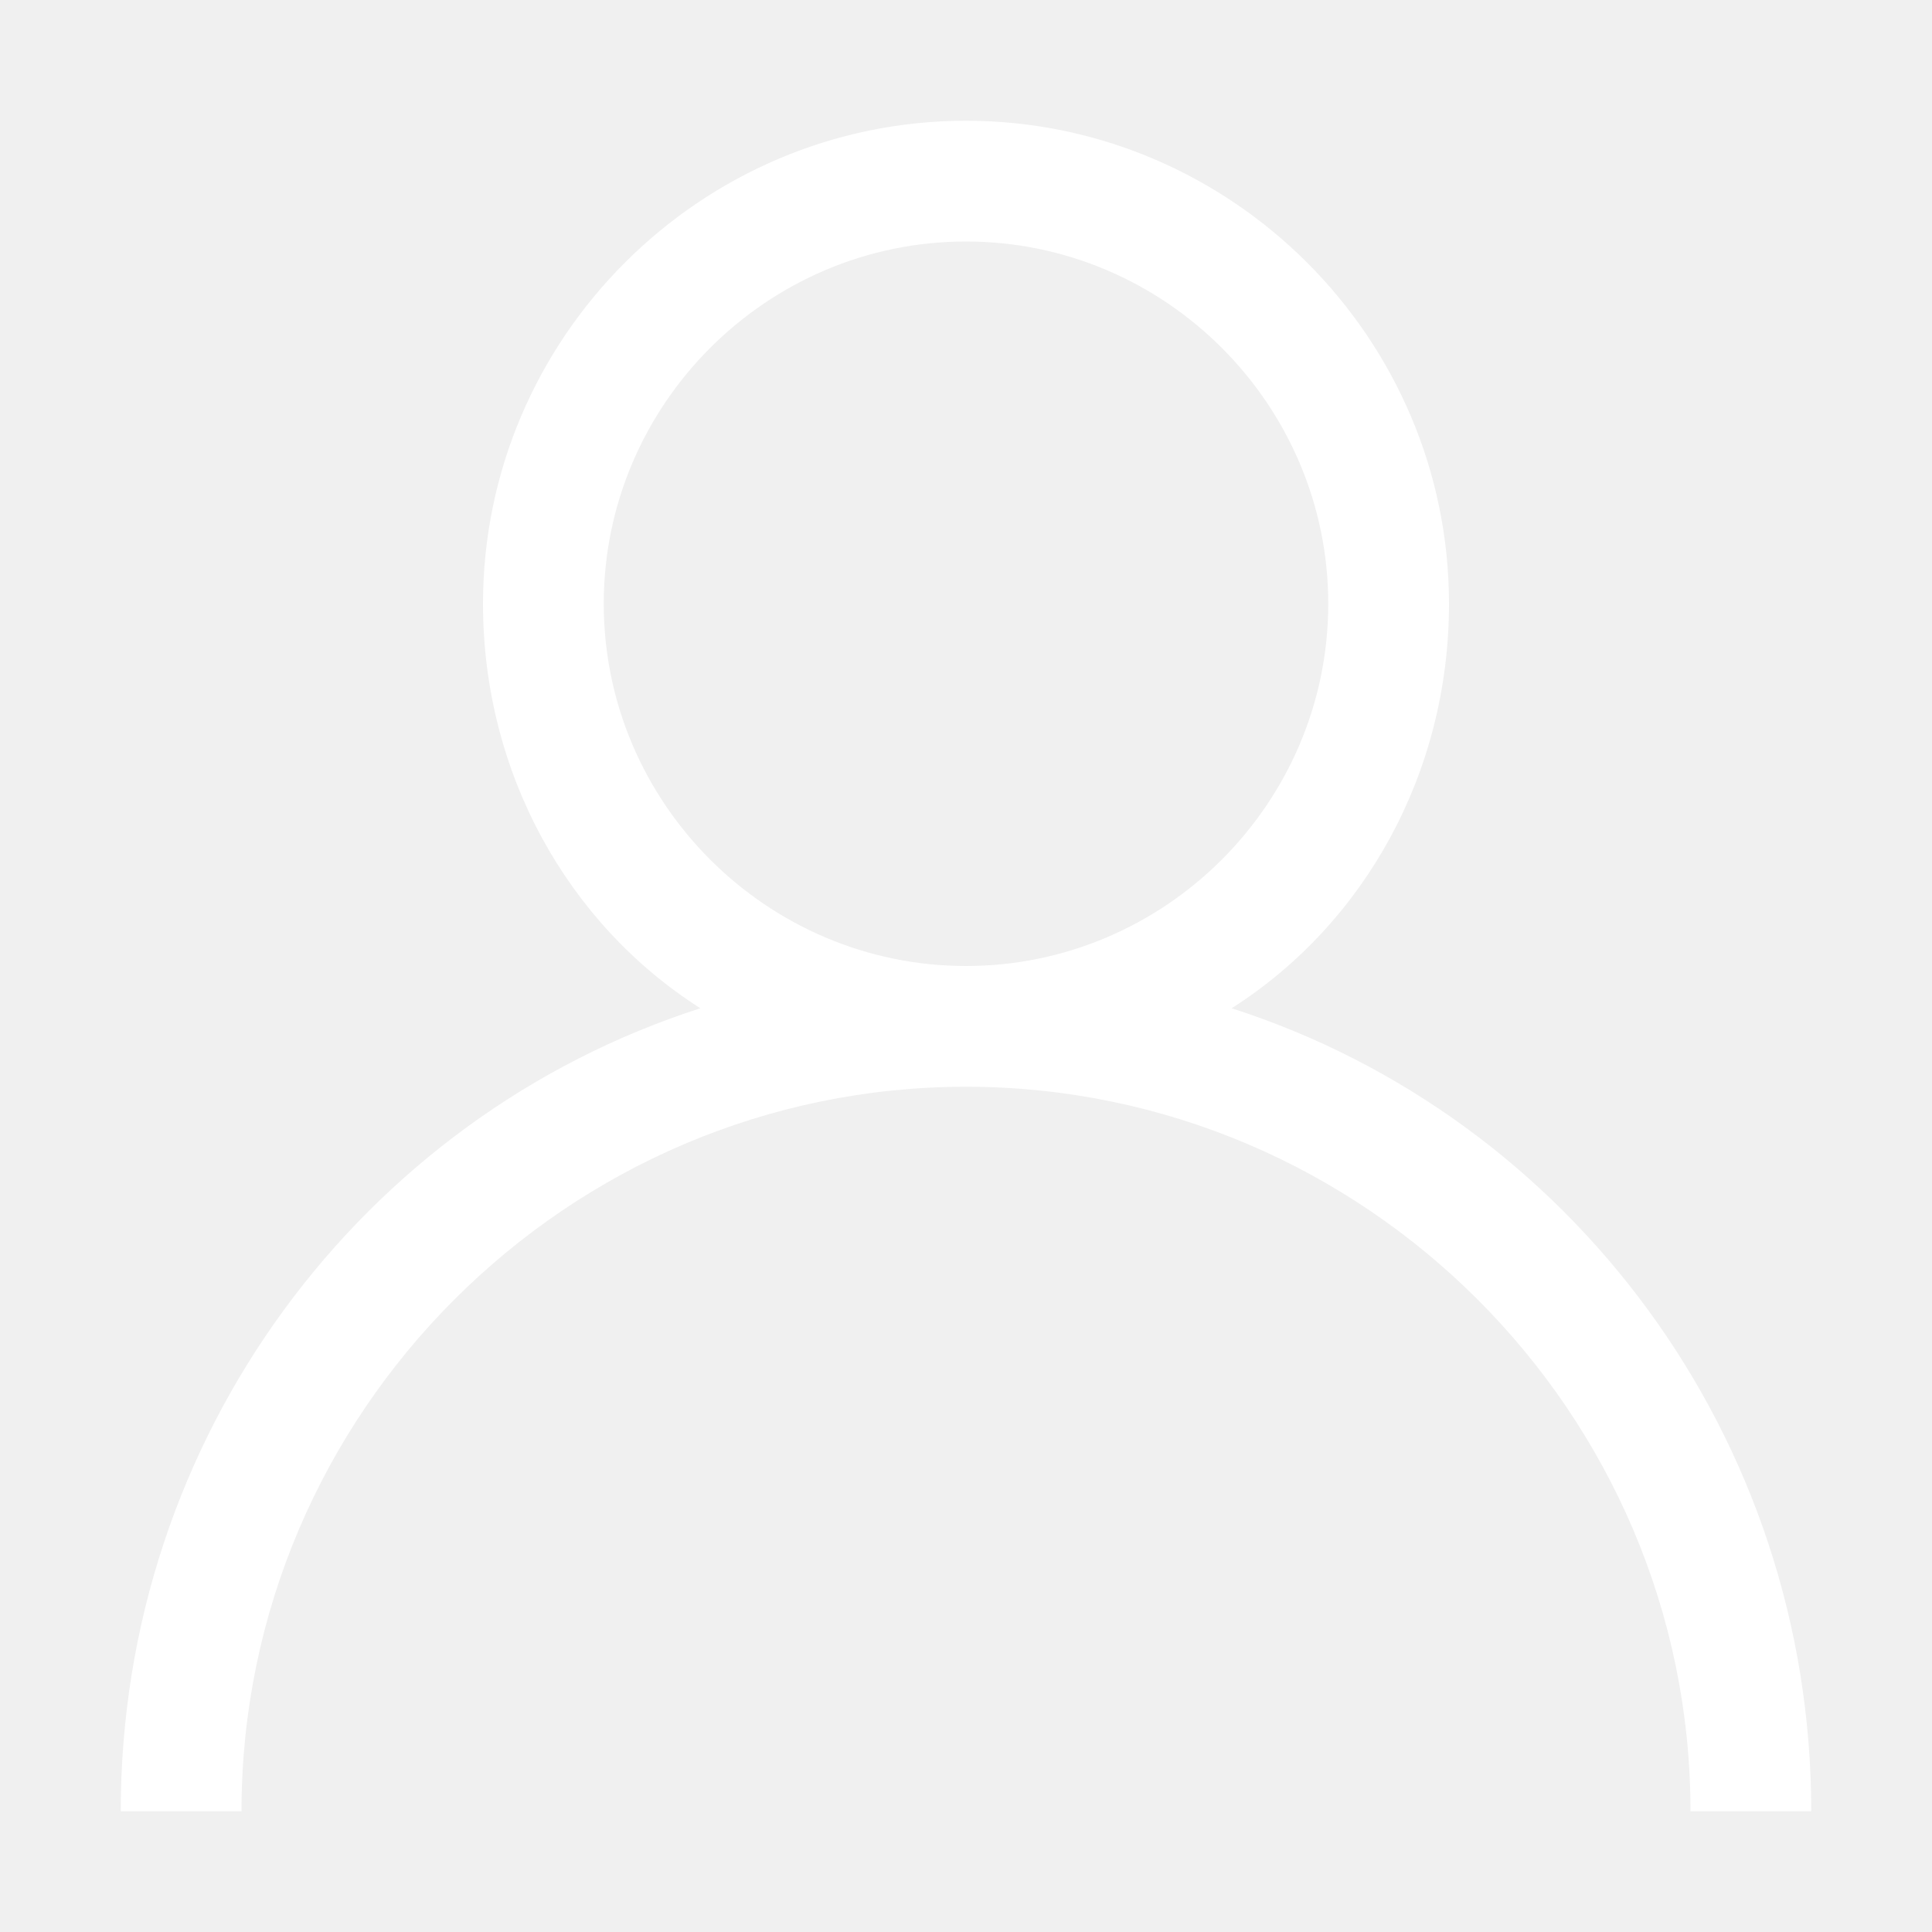
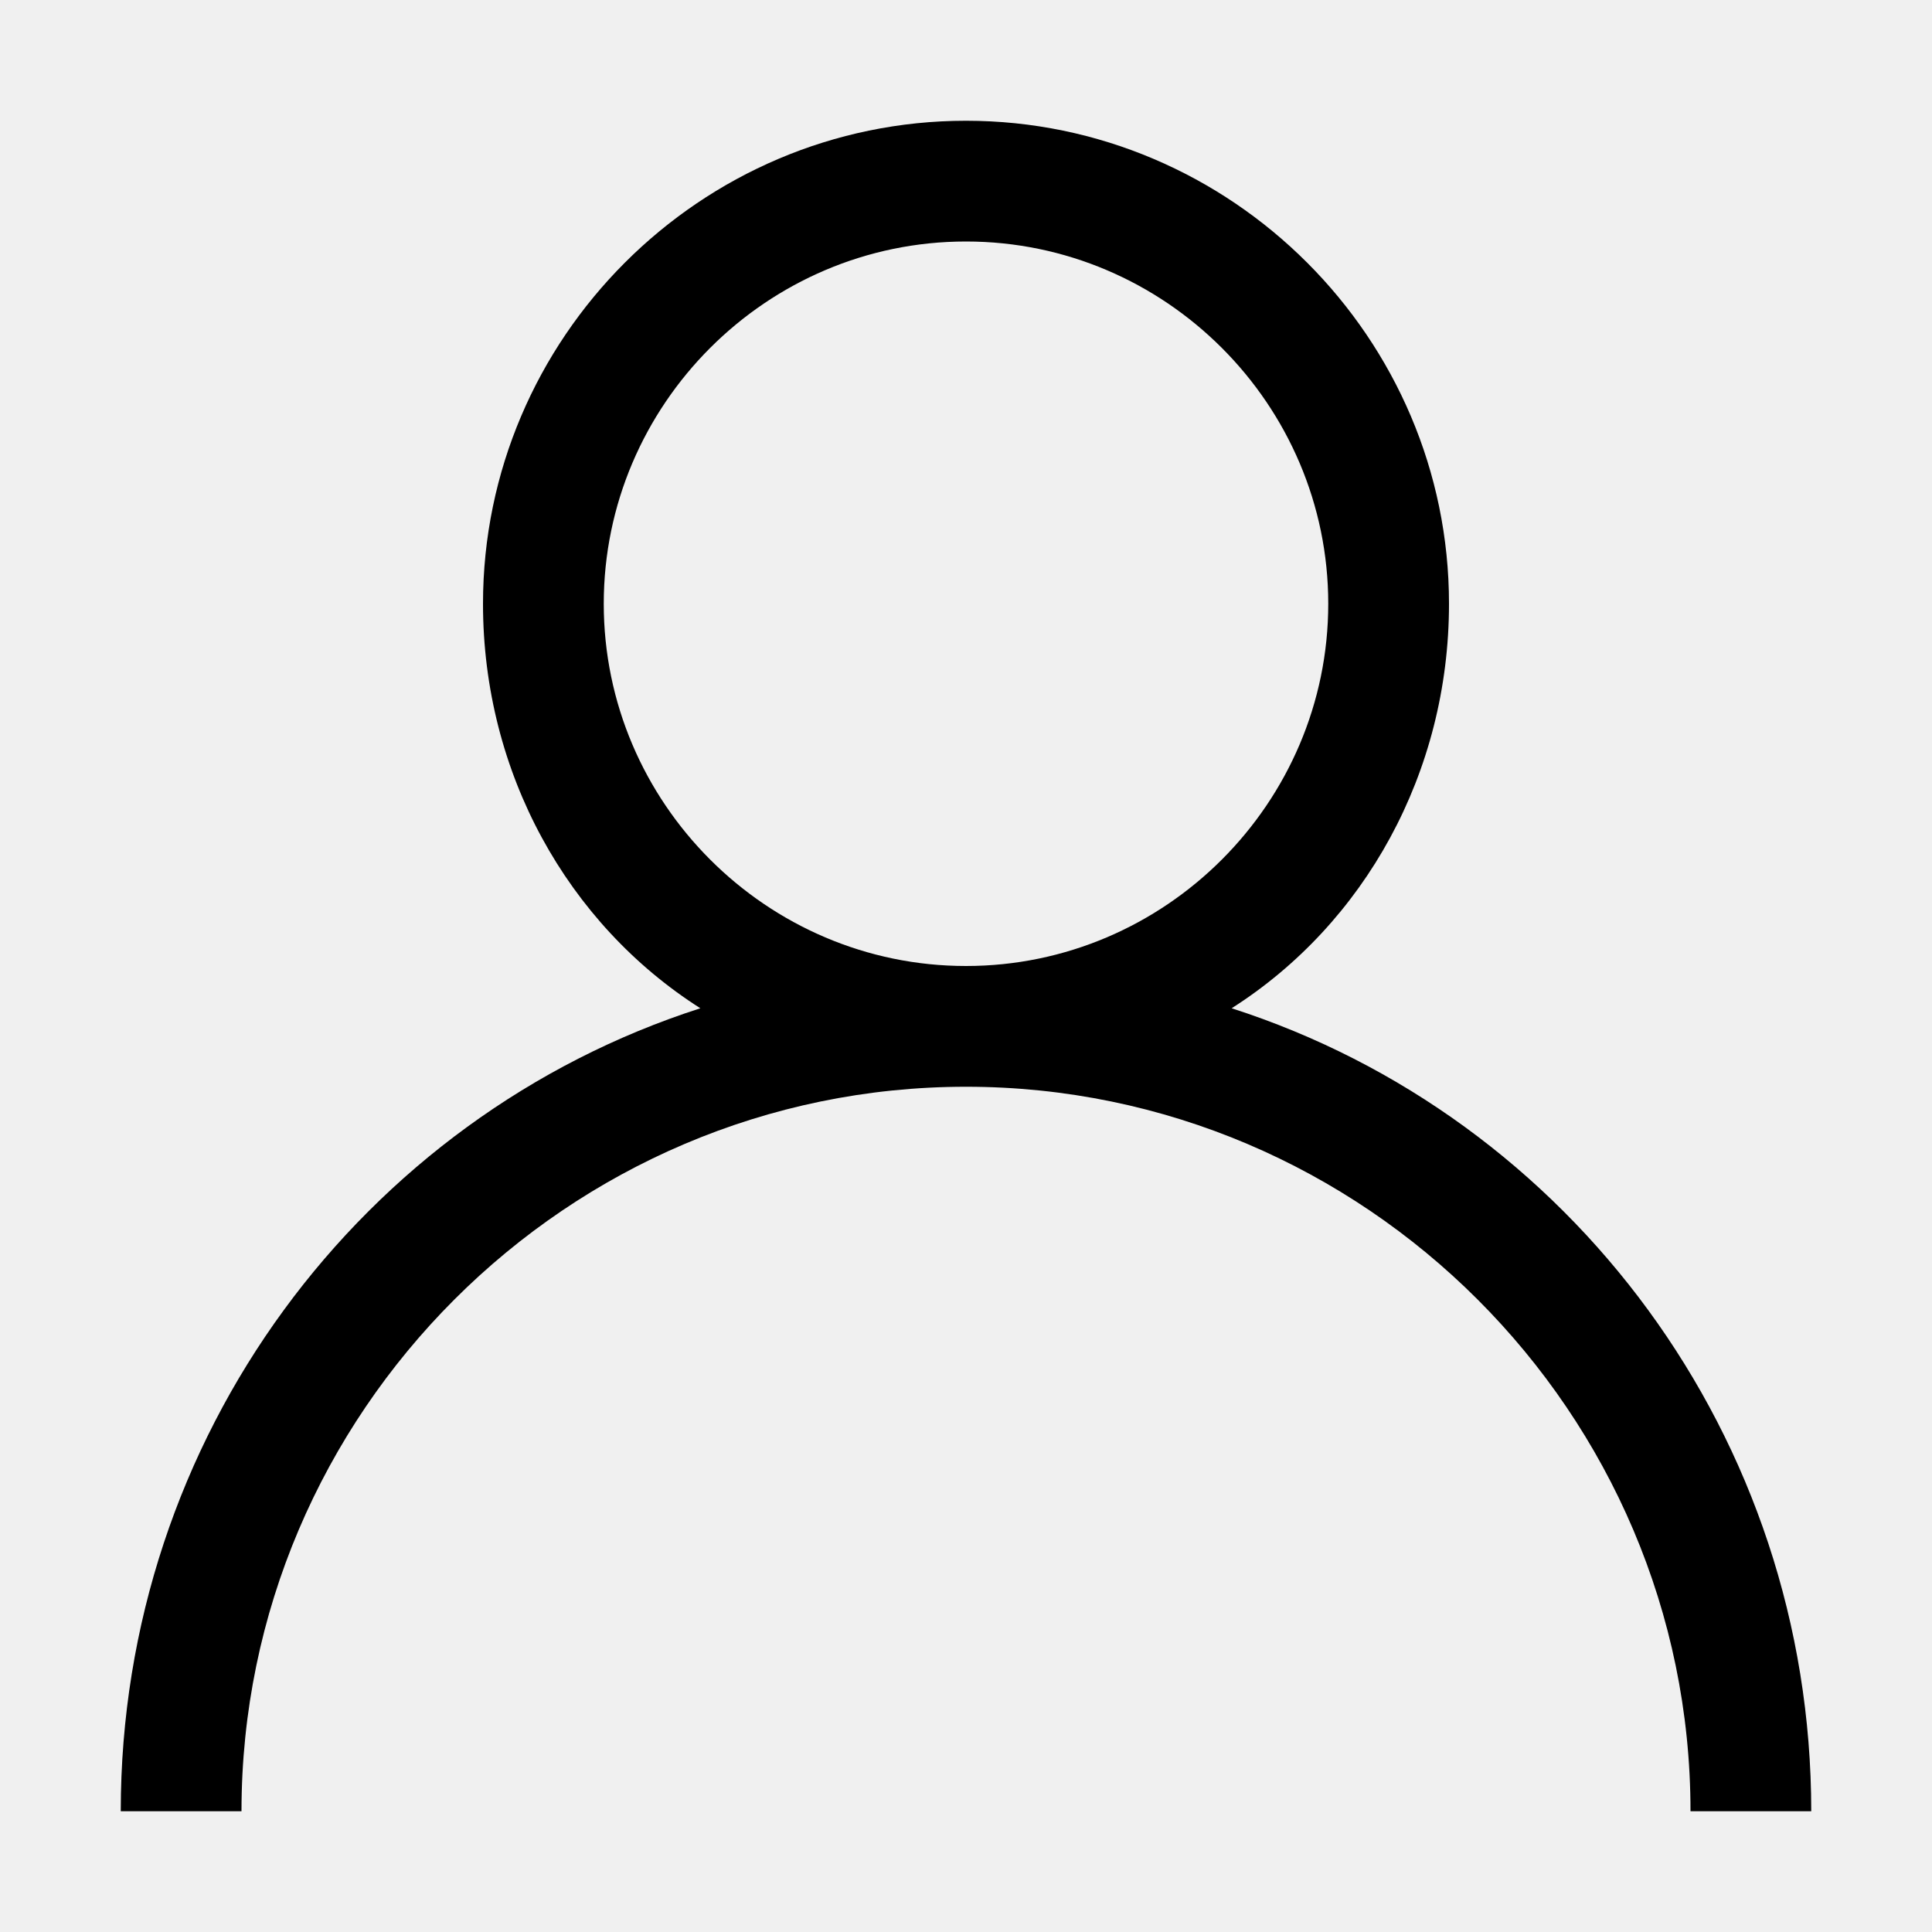
- <svg xmlns="http://www.w3.org/2000/svg" t="1676360212592" class="icon" viewBox="0 0 1024 1024" version="1.1" p-id="5285" width="200" height="200">
-   <path d="M652.8 534.4C723.2 489.6 768 409.6 768 320c0-140.8-115.2-256-256-256S256 179.2 256 320c0 89.6 44.8 169.6 115.2 214.4C192 592 64 761.6 64 960h64c0-211.2 172.8-384 384-384s384 172.8 384 384h64c0-198.4-128-368-307.2-425.6zM512 512c-105.6 0-192-86.4-192-192s86.4-192 192-192 192 86.4 192 192-86.4 192-192 192z" fill="#ffffff" p-id="5286" />
+ <svg xmlns="http://www.w3.org/2000/svg" class="svg-image" viewBox="0 0 1024 1024" version="1.1">
+   <path d="M652.8 534.4C723.2 489.6 768 409.6 768 320c0-140.8-115.2-256-256-256S256 179.2 256 320c0 89.6 44.8 169.6 115.2 214.4C192 592 64 761.6 64 960h64c0-211.2 172.8-384 384-384s384 172.8 384 384h64c0-198.4-128-368-307.2-425.6zM512 512c-105.6 0-192-86.4-192-192s86.4-192 192-192 192 86.4 192 192-86.4 192-192 192z" />
</svg>
